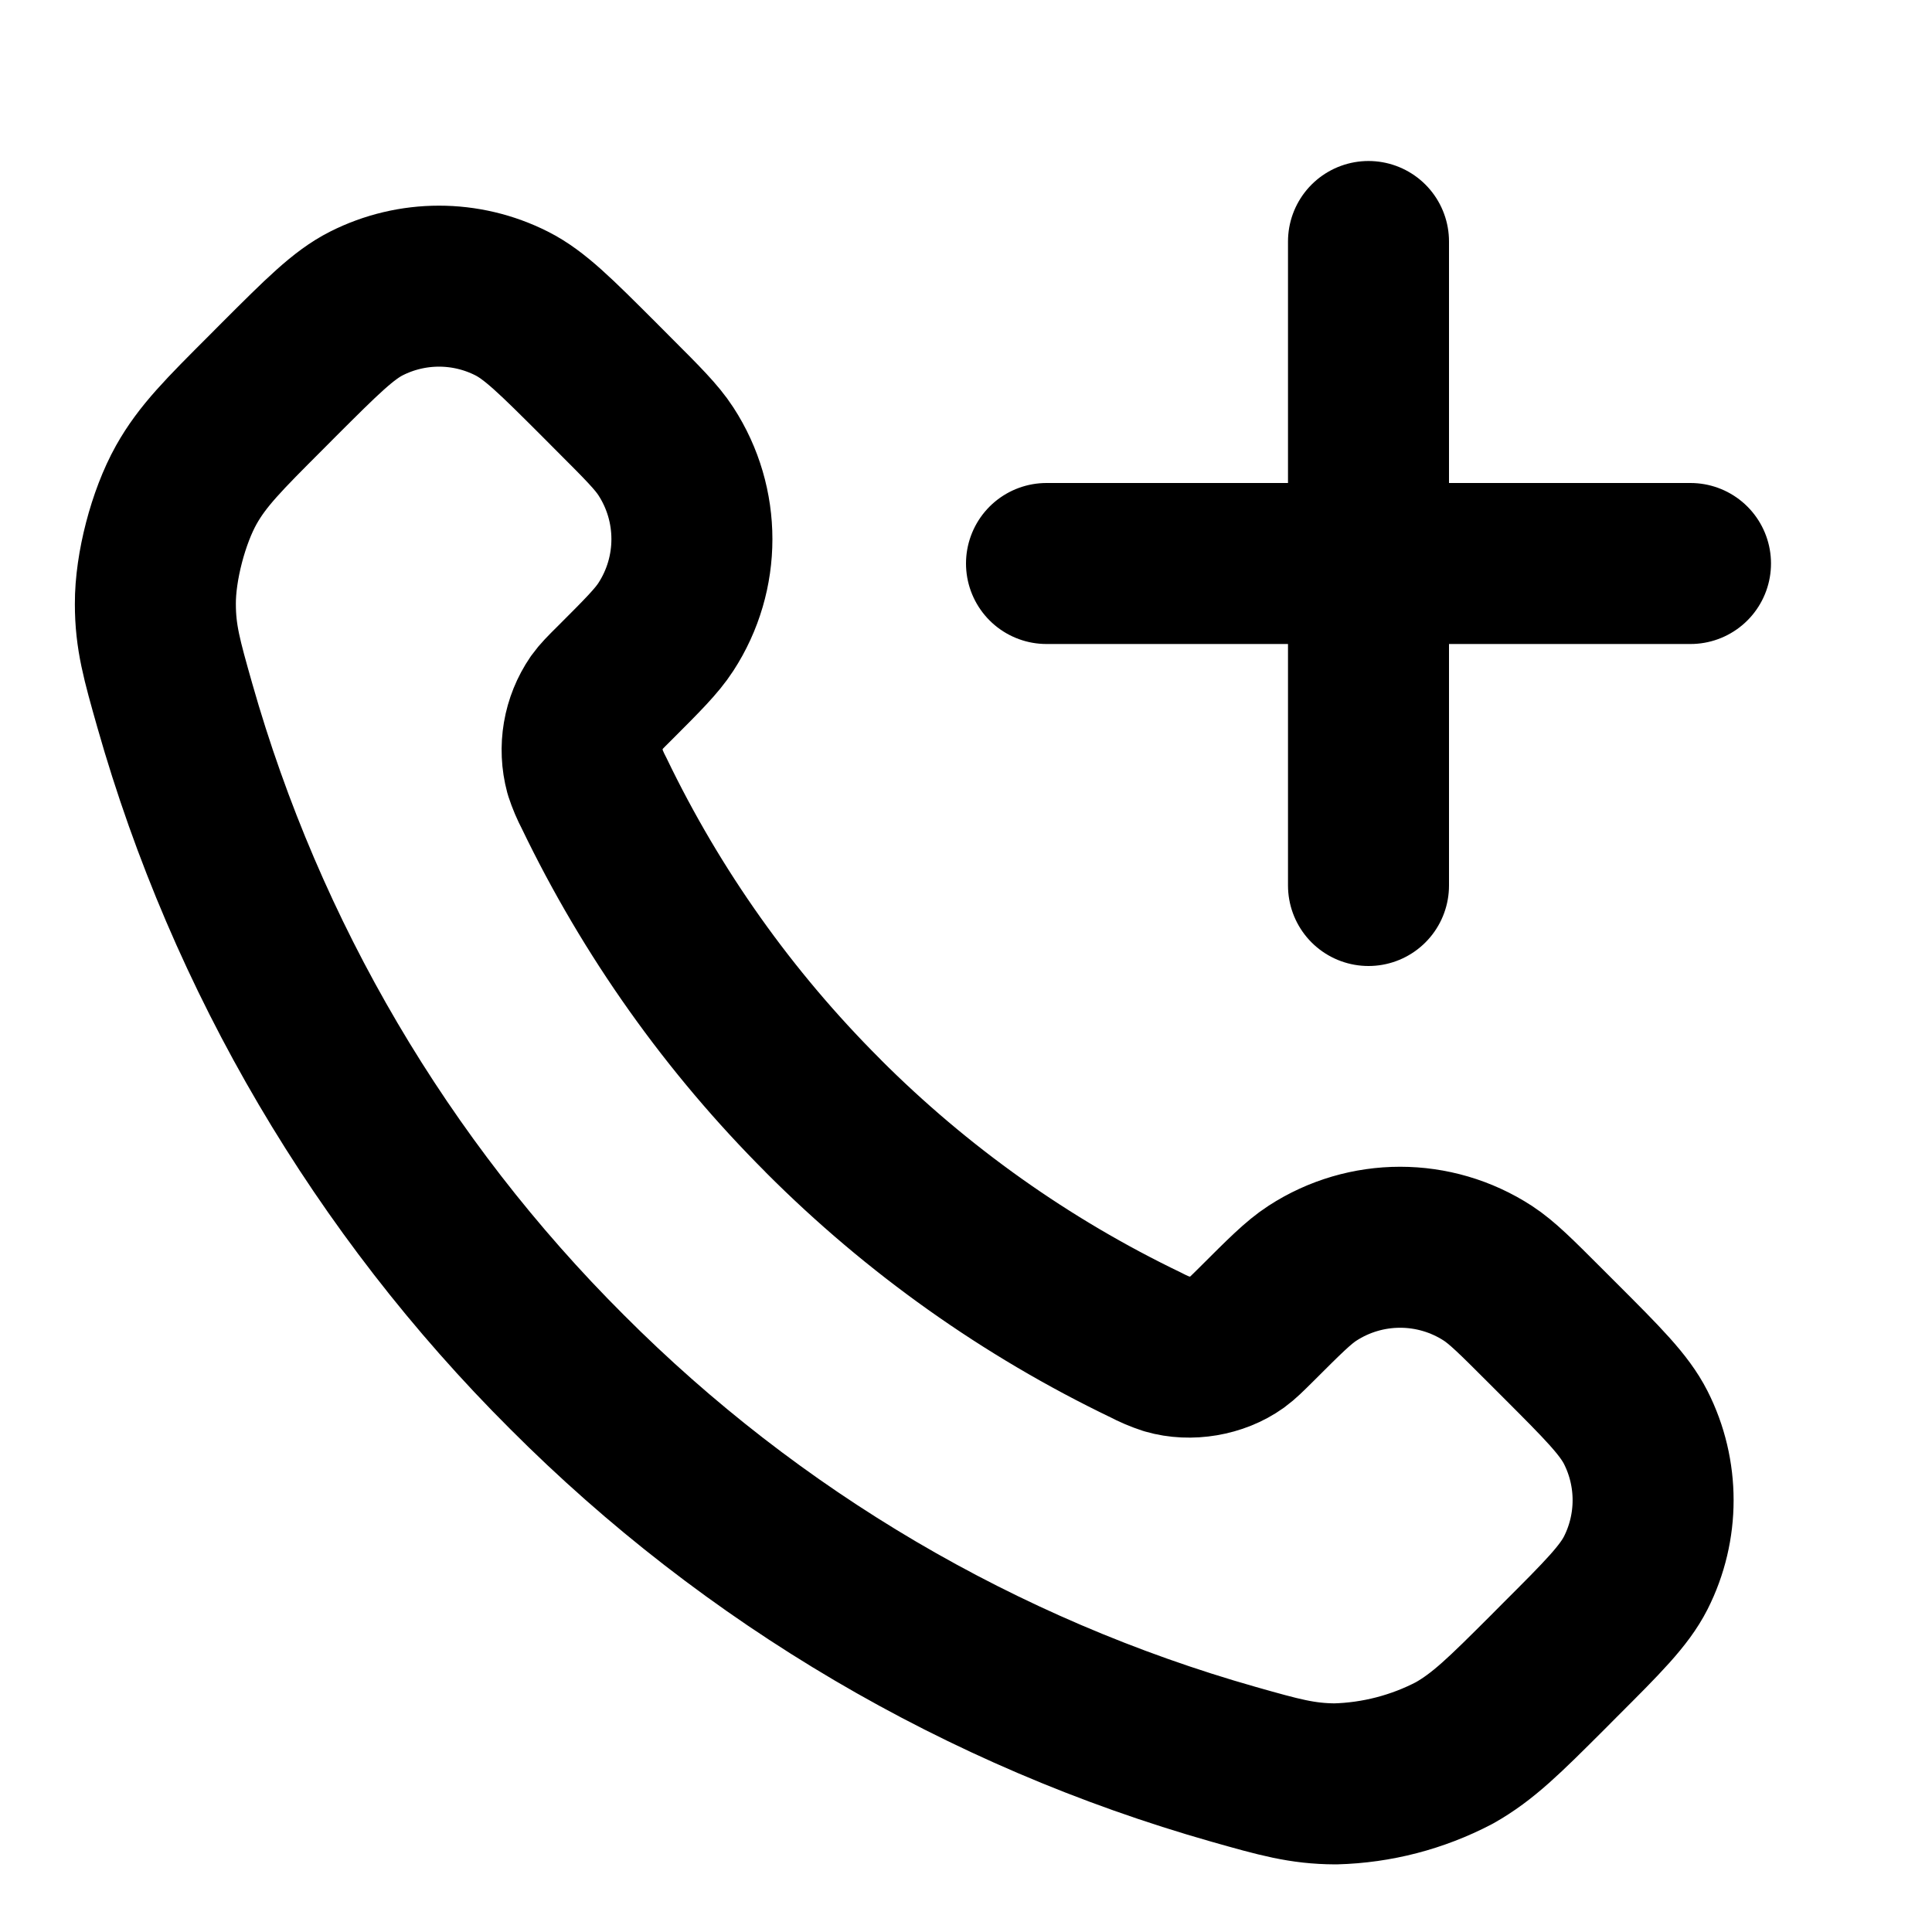
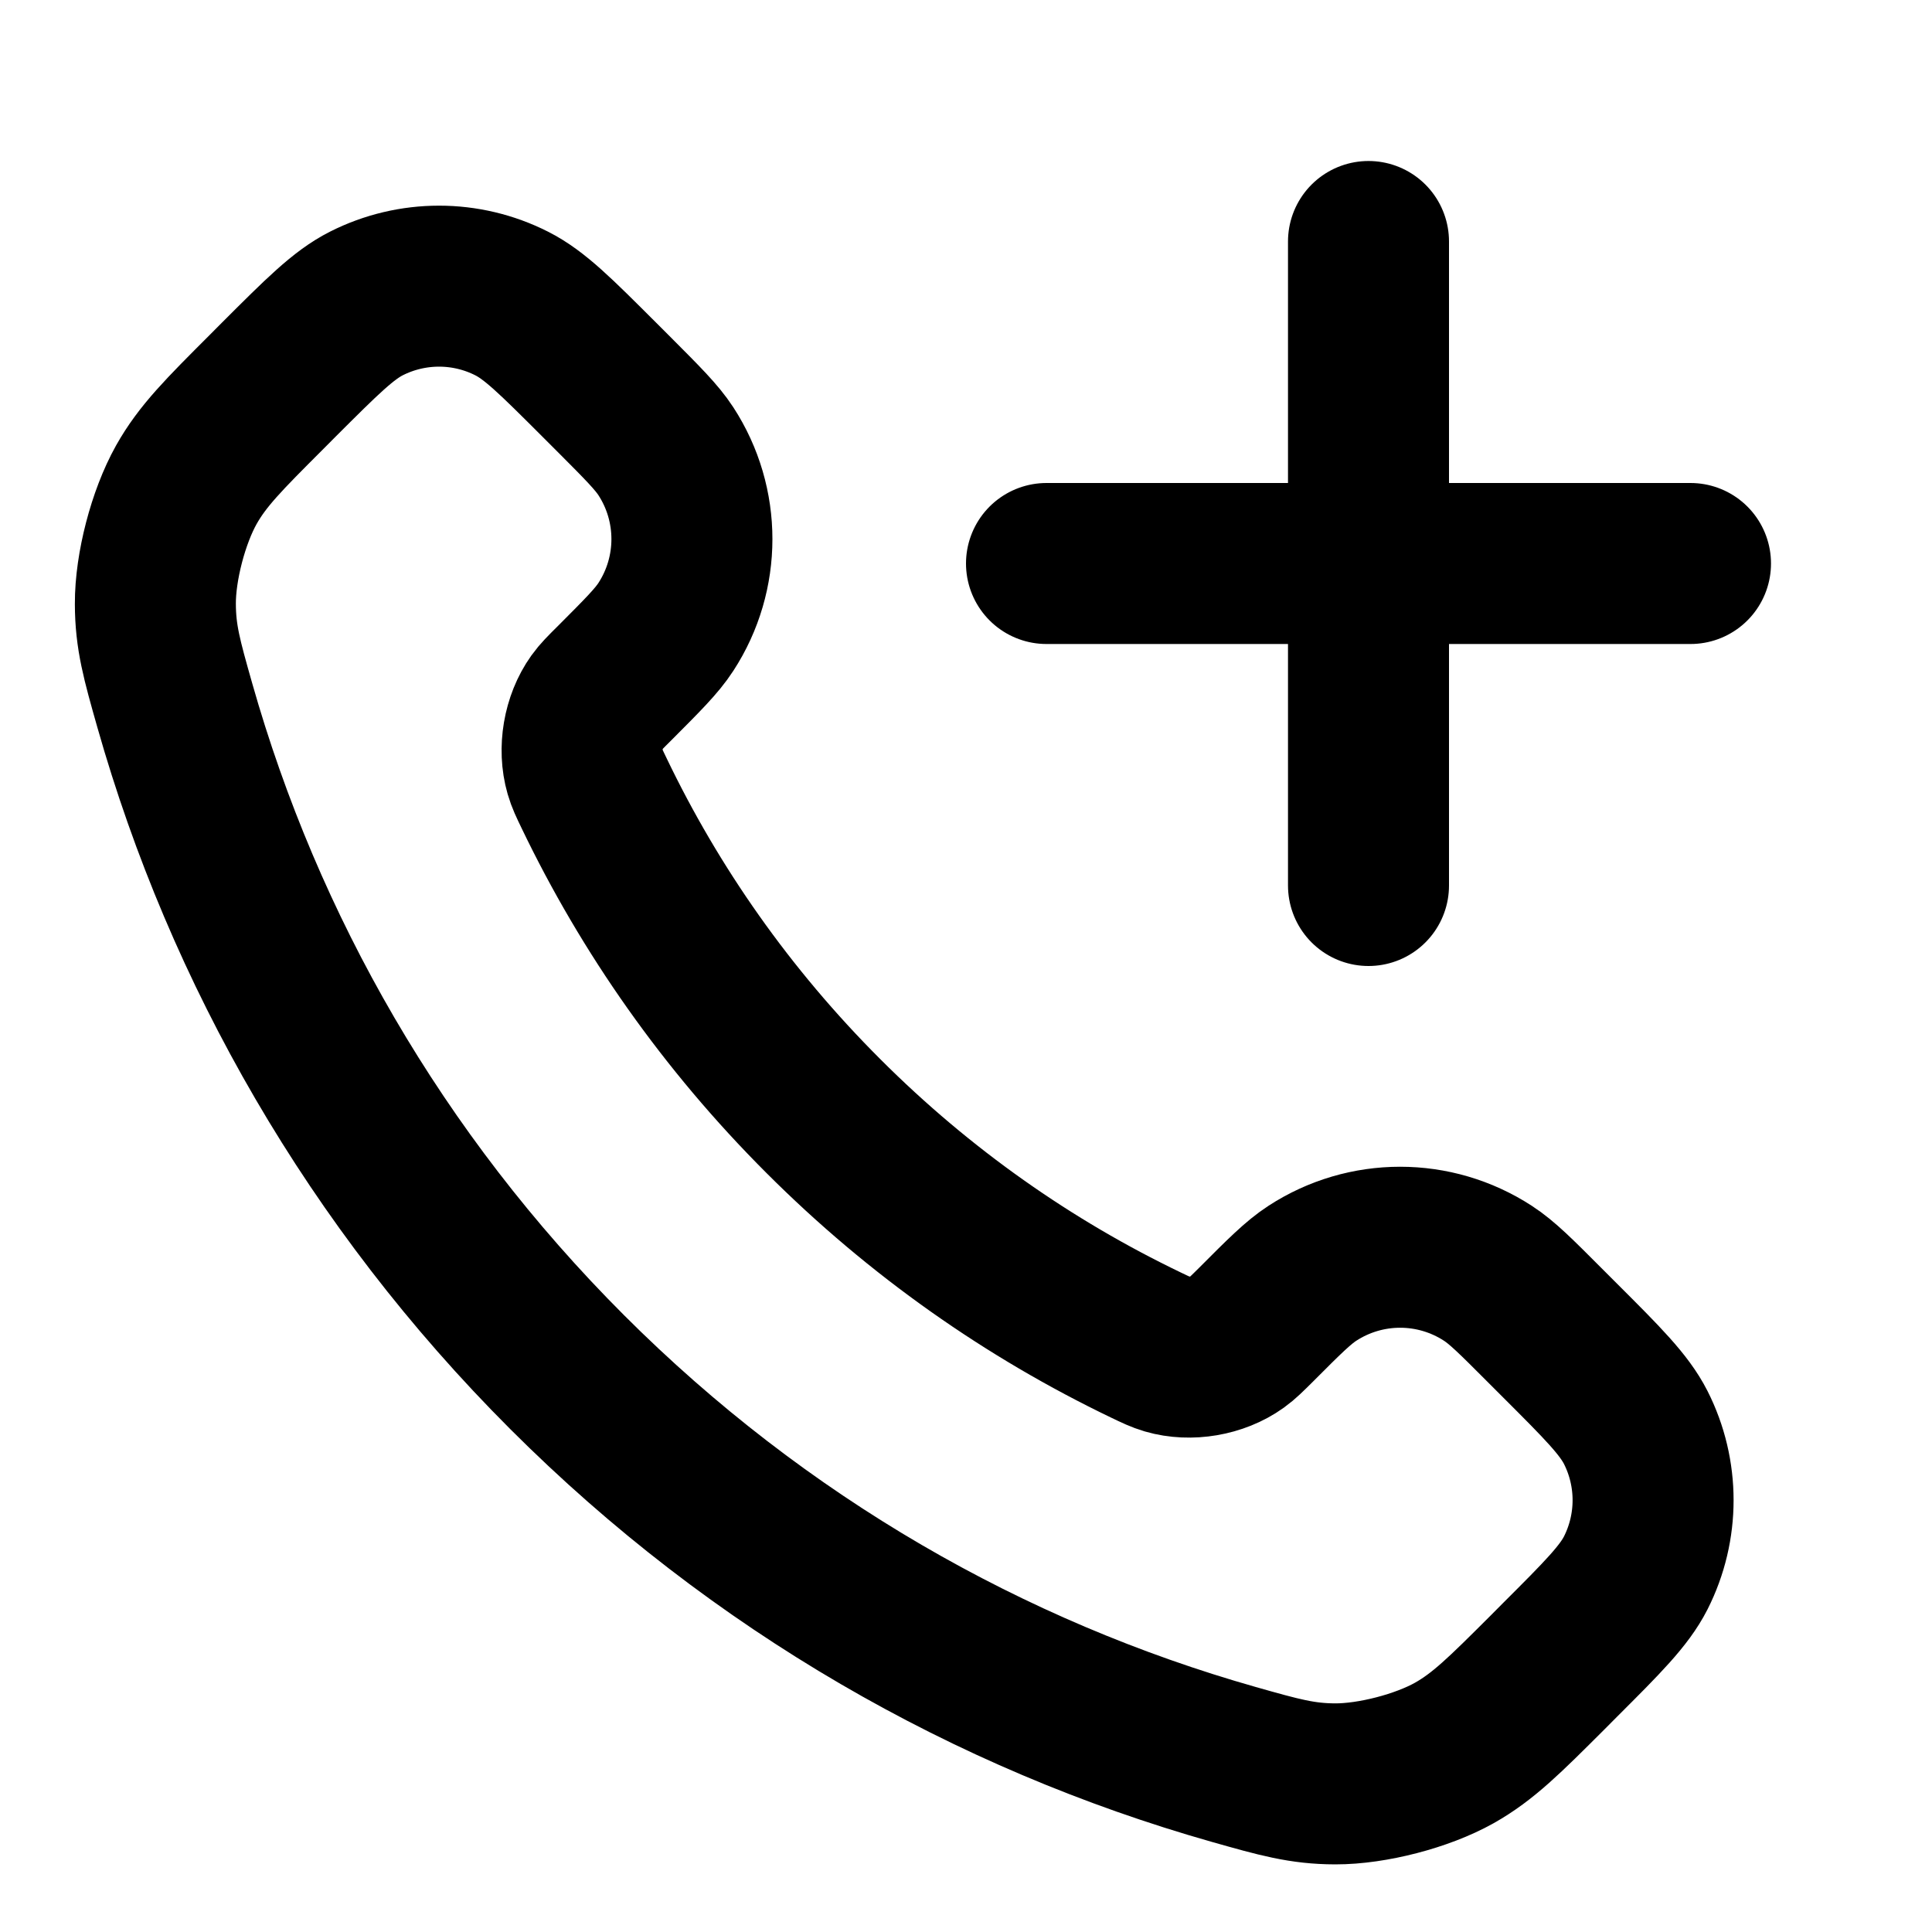
- <svg xmlns="http://www.w3.org/2000/svg" width="24" height="24" fill="none" viewBox="0 0 24 24">
-   <path stroke="#000" stroke-linecap="round" stroke-linejoin="round" stroke-width="2" d="M17 11V3m-4 4h8m-10.773 6.863a14.604 14.604 0 0 1-2.847-4.01 1.698 1.698 0 0 1-.113-.266 1.046 1.046 0 0 1 .147-.862c.048-.067.105-.124.22-.238.35-.35.524-.524.638-.7a2 2 0 0 0 0-2.18c-.114-.176-.289-.351-.638-.7l-.195-.196c-.532-.531-.797-.797-1.083-.941a2 2 0 0 0-1.805 0c-.285.144-.551.41-1.083.941l-.157.158c-.53.53-.795.794-.997 1.154-.224.4-.386 1.02-.384 1.479 0 .413.081.695.241 1.26a19.038 19.038 0 0 0 4.874 8.283 19.039 19.039 0 0 0 8.283 4.873c.565.16.847.24 1.26.242a3.377 3.377 0 0 0 1.478-.384c.36-.203.625-.468 1.155-.997l.157-.158c.532-.531.797-.797.942-1.082a2 2 0 0 0 0-1.806c-.145-.285-.41-.55-.942-1.082l-.195-.195c-.35-.35-.524-.524-.7-.639a2 2 0 0 0-2.18 0c-.176.114-.35.29-.7.639-.115.114-.172.171-.239.22-.237.17-.581.228-.862.146a1.695 1.695 0 0 1-.266-.113 14.605 14.605 0 0 1-4.01-2.846Z" />
+ <svg xmlns="http://www.w3.org/2000/svg" width="24" height="24" viewBox="0 0 24 24" fill="none">
+   <g id="phone-plus">
+     <path id="Icon" d="M17 11V3M13 7H21M10.227 13.863C9.025 12.662 8.076 11.303 7.38 9.853C7.32 9.729 7.29 9.666 7.267 9.587C7.186 9.307 7.244 8.963 7.414 8.725C7.462 8.658 7.519 8.601 7.634 8.487C7.983 8.137 8.158 7.963 8.272 7.787C8.703 7.124 8.703 6.269 8.272 5.606C8.158 5.431 7.983 5.256 7.634 4.906L7.439 4.711C6.907 4.18 6.642 3.914 6.356 3.77C5.789 3.483 5.119 3.483 4.551 3.77C4.266 3.914 4 4.18 3.468 4.711L3.311 4.869C2.781 5.399 2.516 5.663 2.314 6.023C2.09 6.423 1.928 7.043 1.93 7.502C1.931 7.915 2.011 8.197 2.171 8.761C3.032 11.795 4.657 14.657 7.045 17.045C9.433 19.433 12.295 21.058 15.328 21.919C15.893 22.079 16.175 22.159 16.588 22.16C17.046 22.161 17.667 22 18.066 21.776C18.426 21.573 18.691 21.308 19.221 20.779L19.378 20.621C19.91 20.09 20.175 19.824 20.32 19.539C20.607 18.971 20.607 18.301 20.32 17.733C20.175 17.448 19.91 17.182 19.378 16.651L19.183 16.456C18.834 16.106 18.659 15.931 18.483 15.817C17.82 15.386 16.966 15.386 16.303 15.817C16.127 15.931 15.952 16.106 15.603 16.456C15.488 16.57 15.431 16.627 15.364 16.675C15.127 16.845 14.783 16.904 14.502 16.822C14.424 16.799 14.361 16.769 14.236 16.709C12.787 16.013 11.428 15.065 10.227 13.863Z" stroke="black" stroke-width="2" stroke-linecap="round" stroke-linejoin="round" />
+   </g>
</svg>
